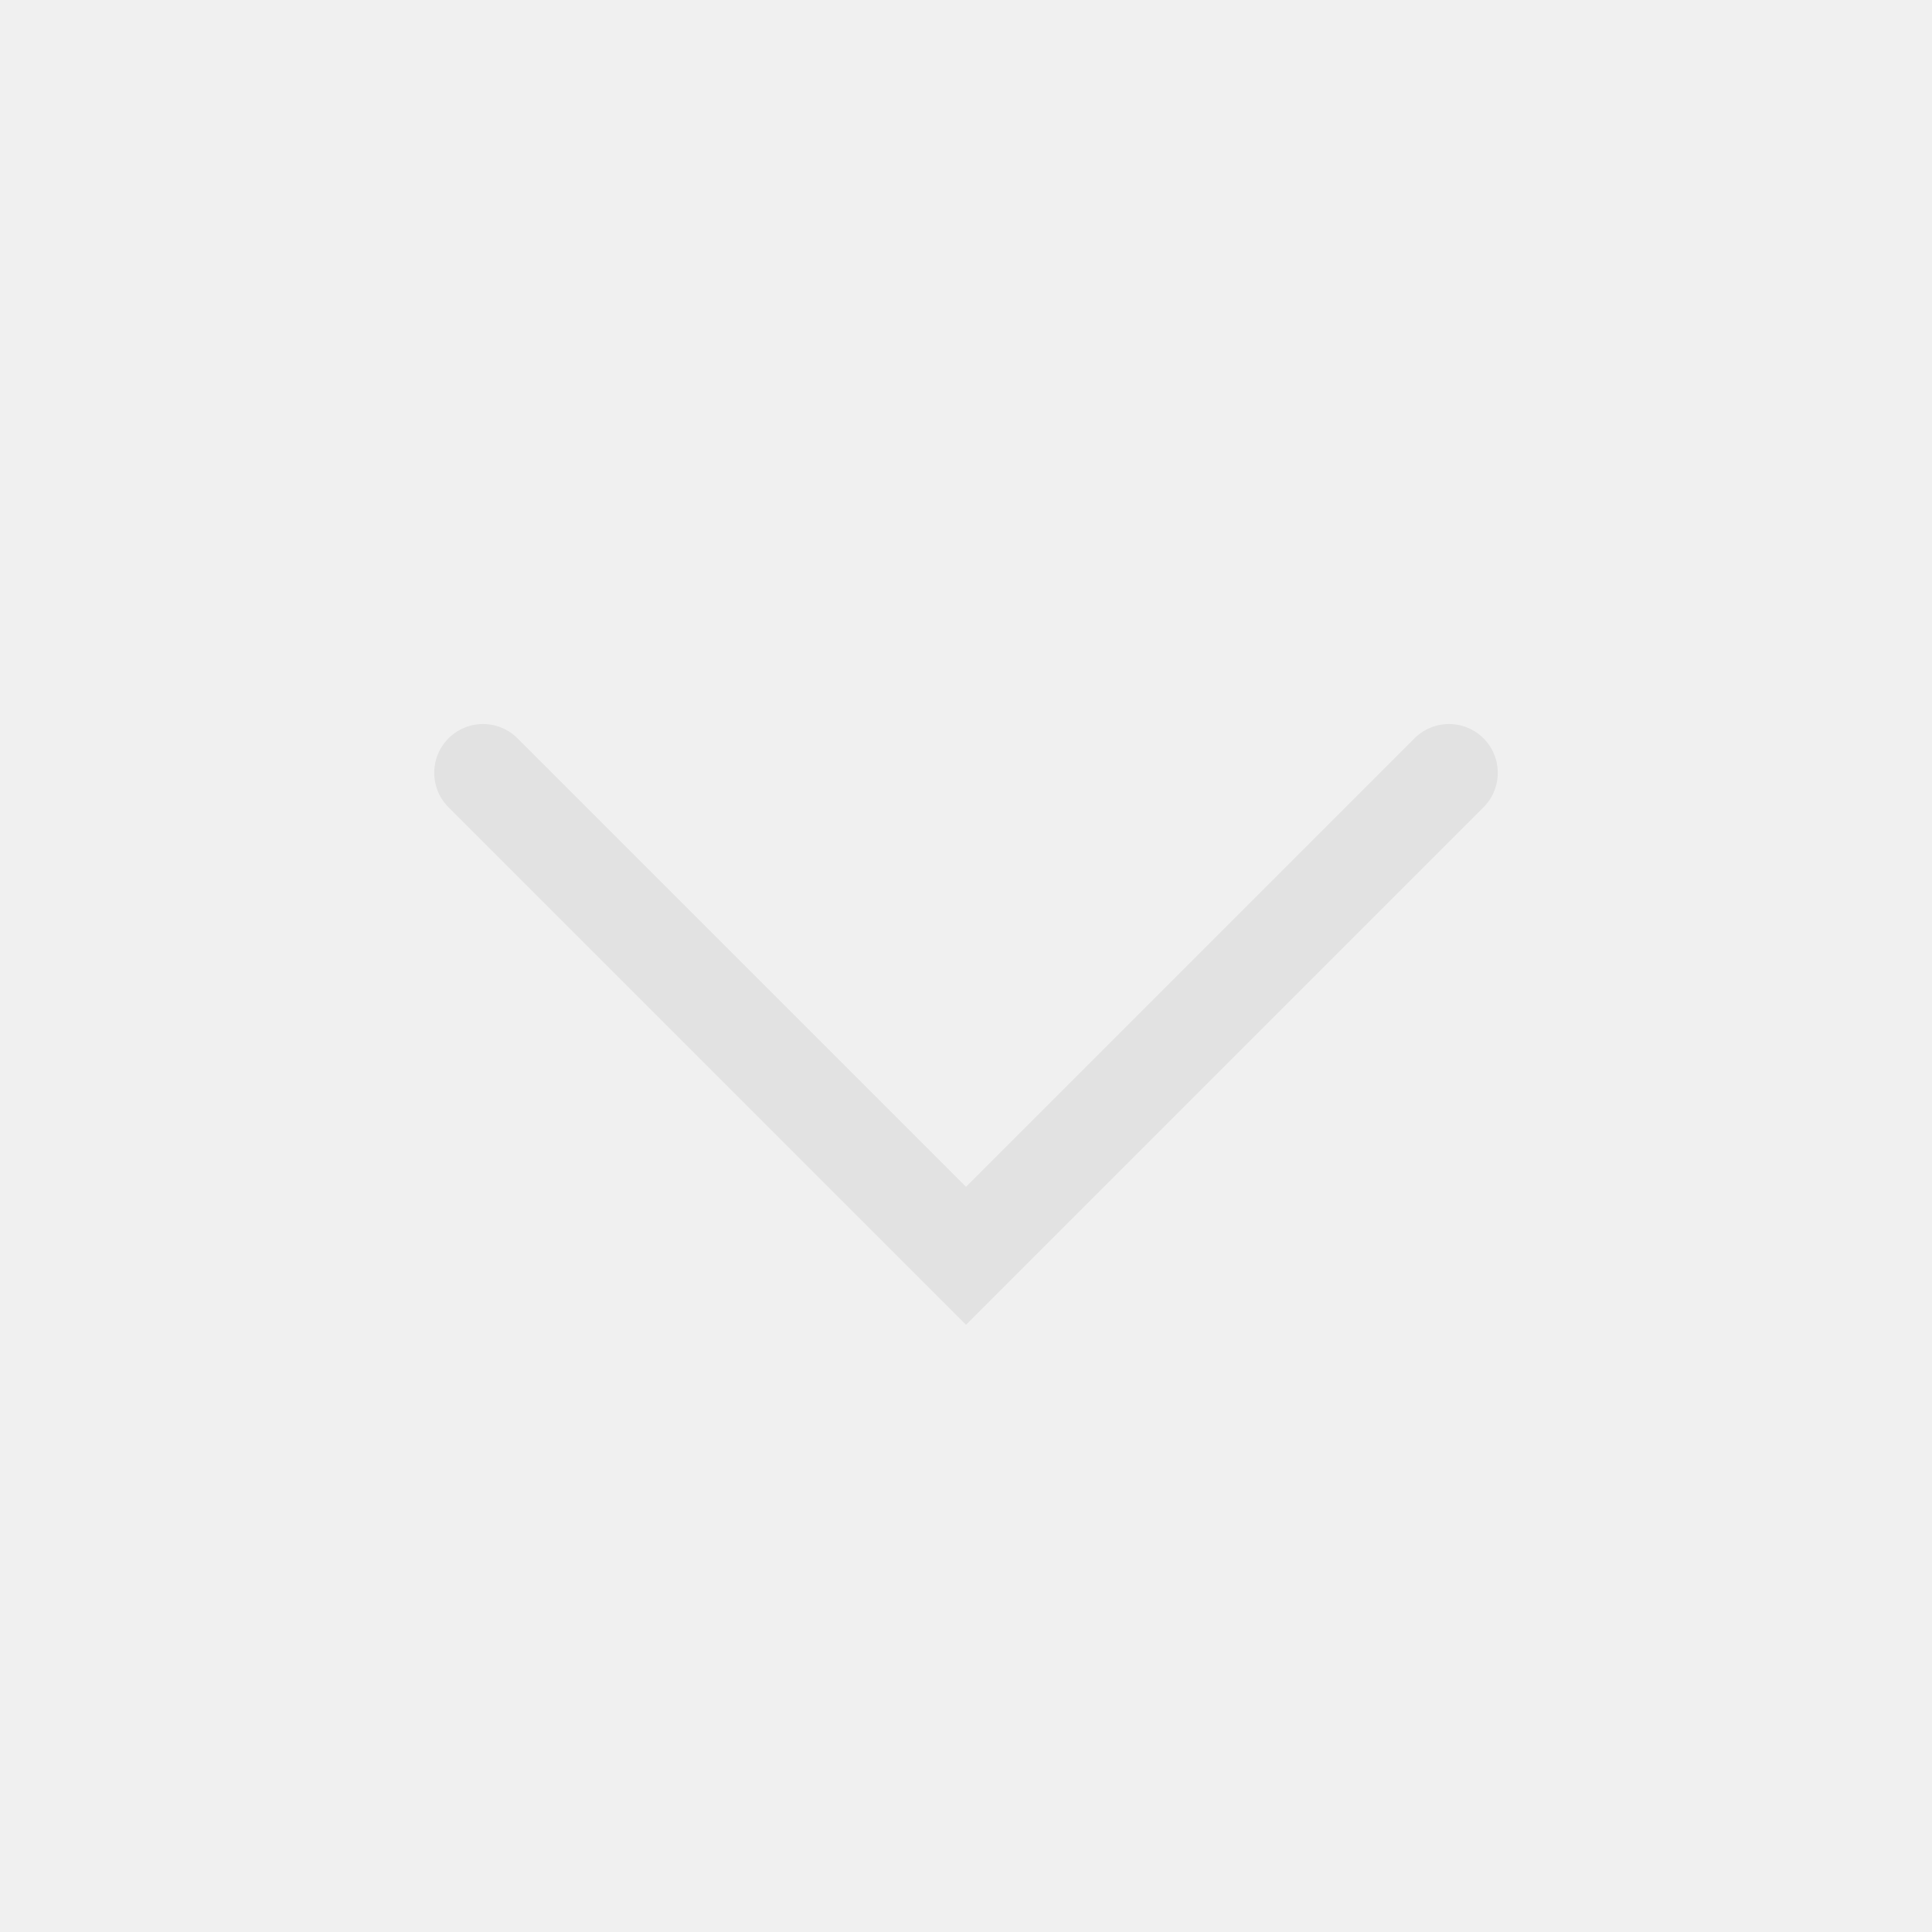
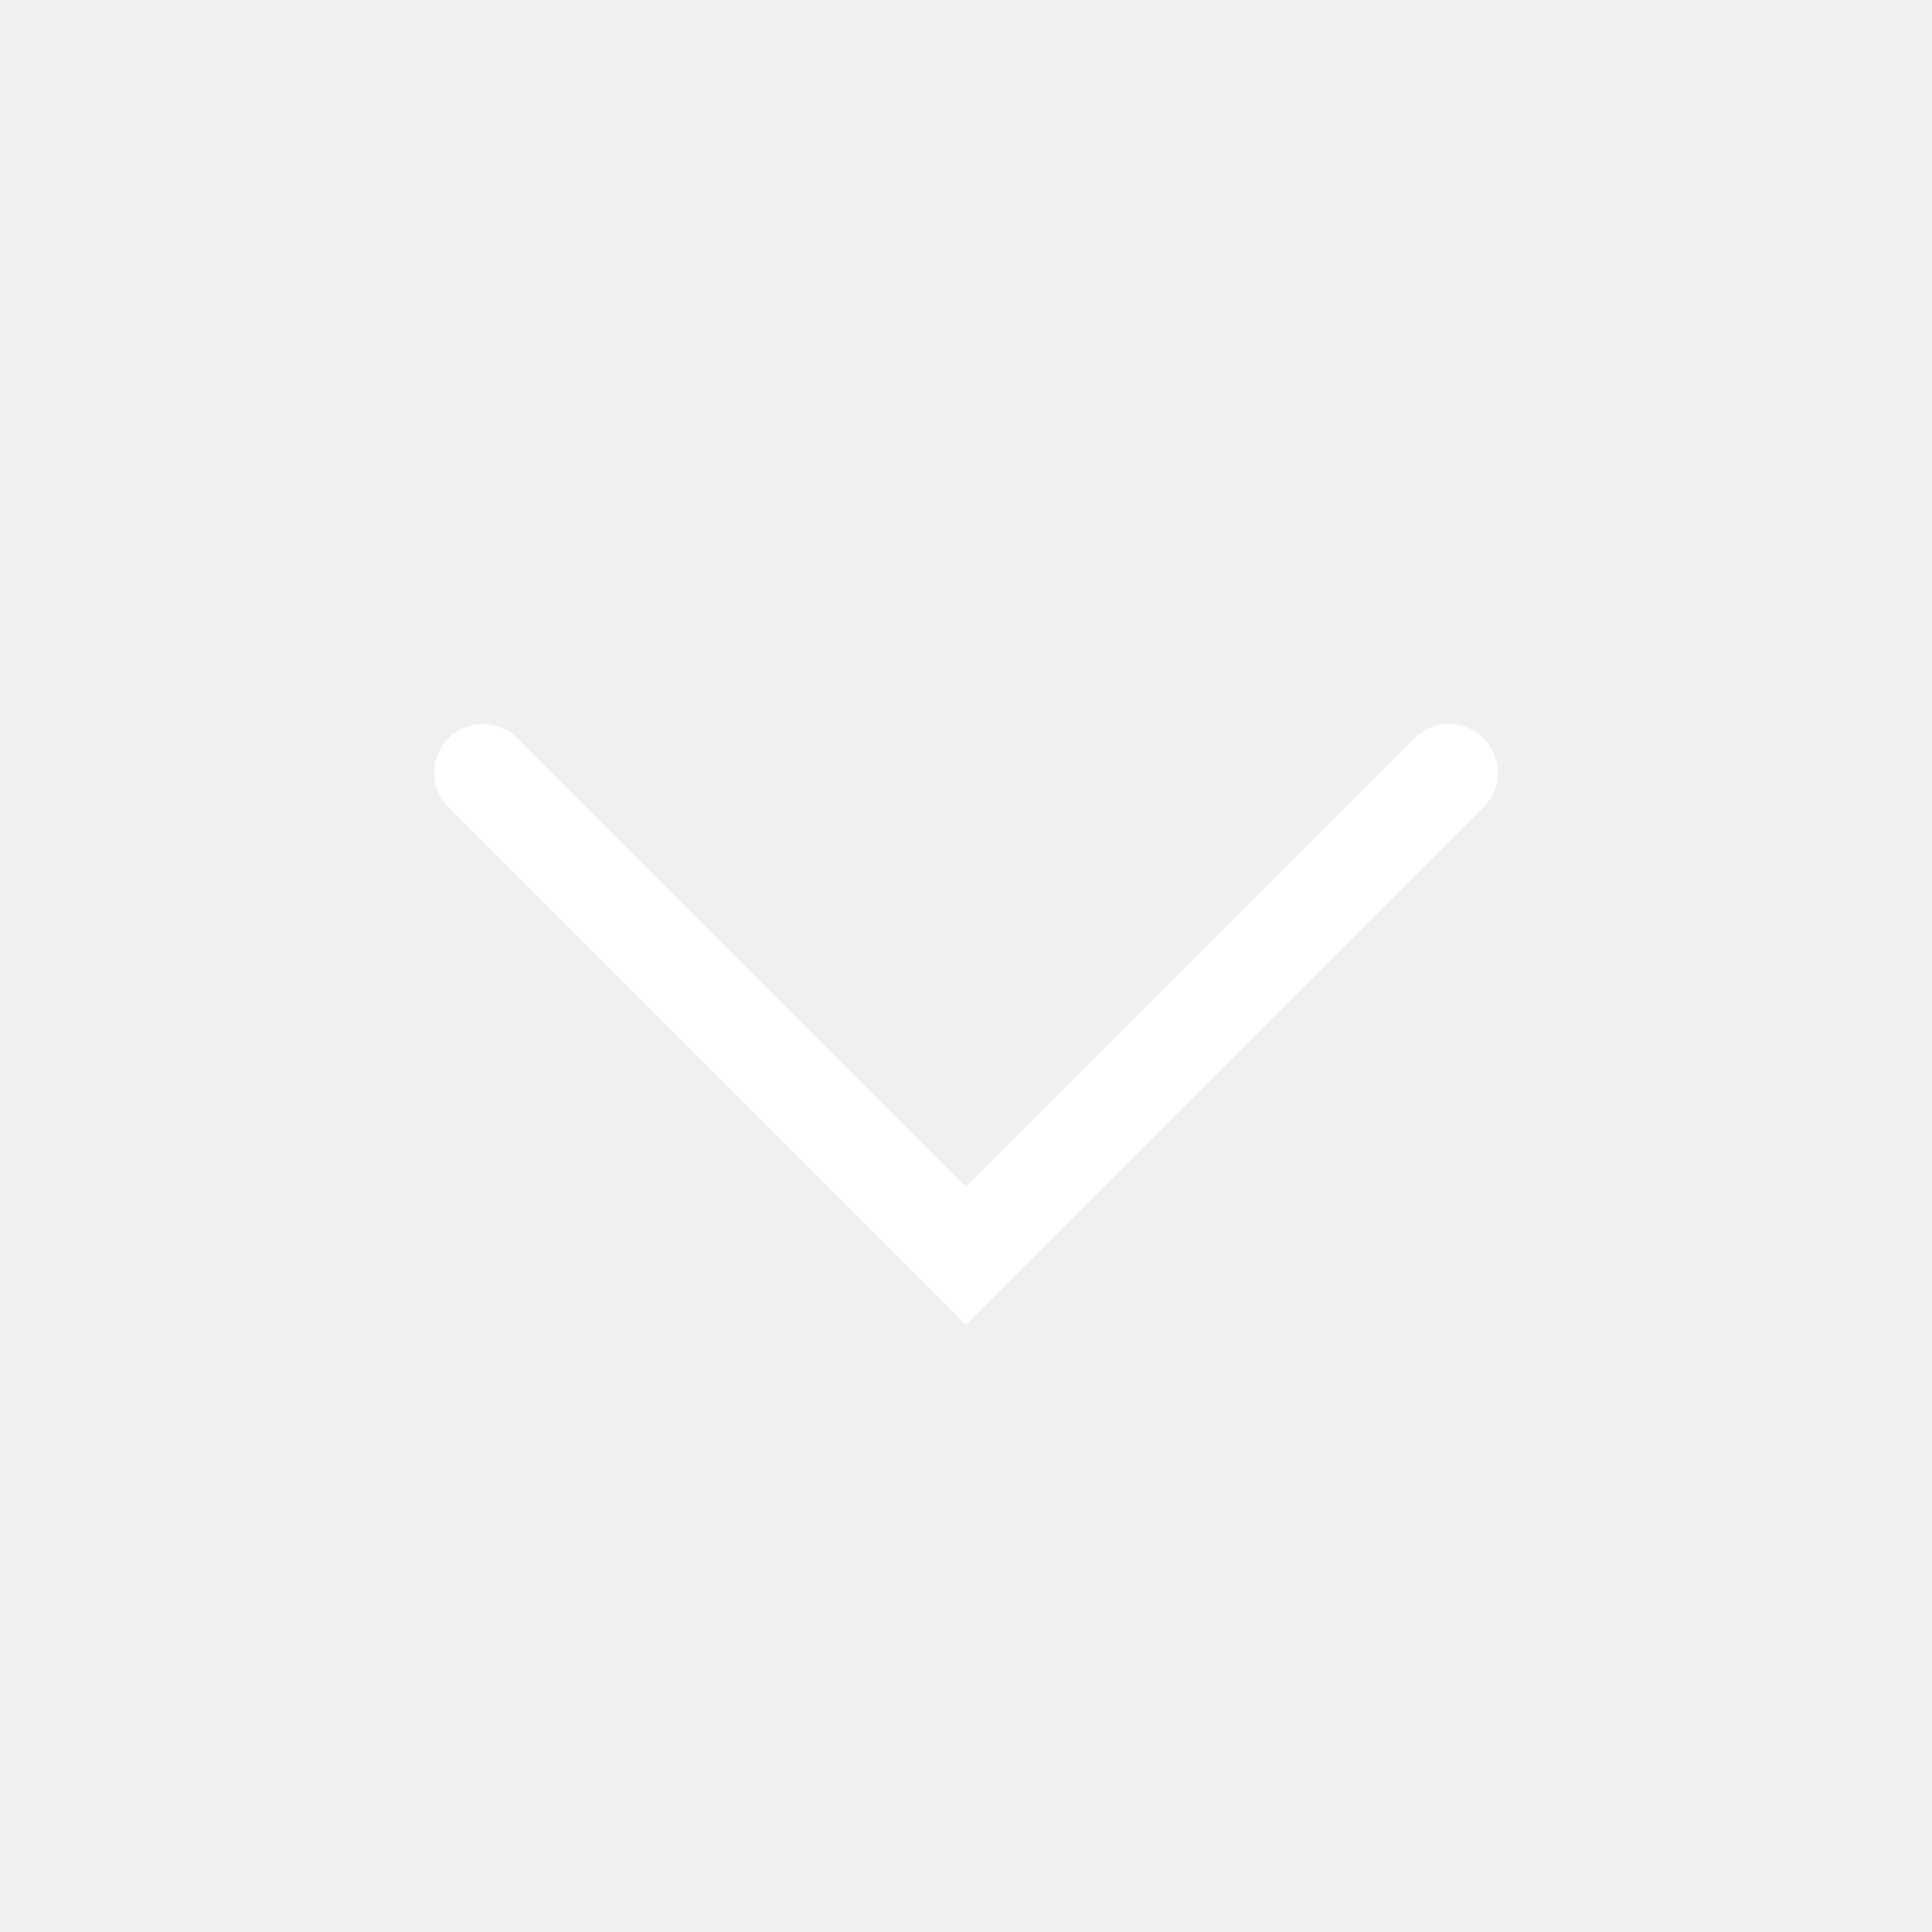
<svg xmlns="http://www.w3.org/2000/svg" viewBox="0 0 50 50" version="1.2" baseProfile="tiny">
  <defs>
</defs>
  <g fill="none" stroke="black" stroke-width="1" fill-rule="evenodd" stroke-linecap="square" stroke-linejoin="bevel">
-     <g fill="none" stroke="#000000" stroke-opacity="1" stroke-width="1" stroke-linecap="square" stroke-linejoin="bevel" transform="matrix(1,0,0,1,0,0)" font-family="Google Sans Flex" font-size="11" font-weight="500" font-style="normal">
+     <g fill="none" stroke="#000000" stroke-opacity="1" stroke-width="1" stroke-linecap="square" stroke-linejoin="bevel" transform="matrix(1,0,0,1,0,0)" font-family="Noto Sans" font-size="10" font-weight="400" font-style="normal">
</g>
-     <g fill="none" stroke="#e2e2e2" stroke-opacity="1" stroke-width="1.01" stroke-linecap="round" stroke-linejoin="miter" stroke-miterlimit="2" transform="matrix(2.5,0,0,2.5,2.5,2.5)" font-family="Google Sans Flex" font-size="11" font-weight="500" font-style="normal">
+     <g fill="none" stroke="#ffffff" stroke-opacity="1" stroke-width="1.01" stroke-linecap="round" stroke-linejoin="miter" stroke-miterlimit="2" transform="matrix(2.5,0,0,2.5,2.5,2.5)" font-family="Noto Sans" font-size="10" font-weight="400" font-style="normal">
      <polyline fill="none" vector-effect="none" points="4,7 9,12 14,7 " />
    </g>
-     <g fill="none" stroke="#000000" stroke-opacity="1" stroke-width="1" stroke-linecap="square" stroke-linejoin="bevel" transform="matrix(1,0,0,1,0,0)" font-family="Google Sans Flex" font-size="11" font-weight="500" font-style="normal">
+     <g fill="none" stroke="#000000" stroke-opacity="1" stroke-width="1" stroke-linecap="square" stroke-linejoin="bevel" transform="matrix(1,0,0,1,0,0)" font-family="Noto Sans" font-size="10" font-weight="400" font-style="normal">
</g>
  </g>
</svg>
